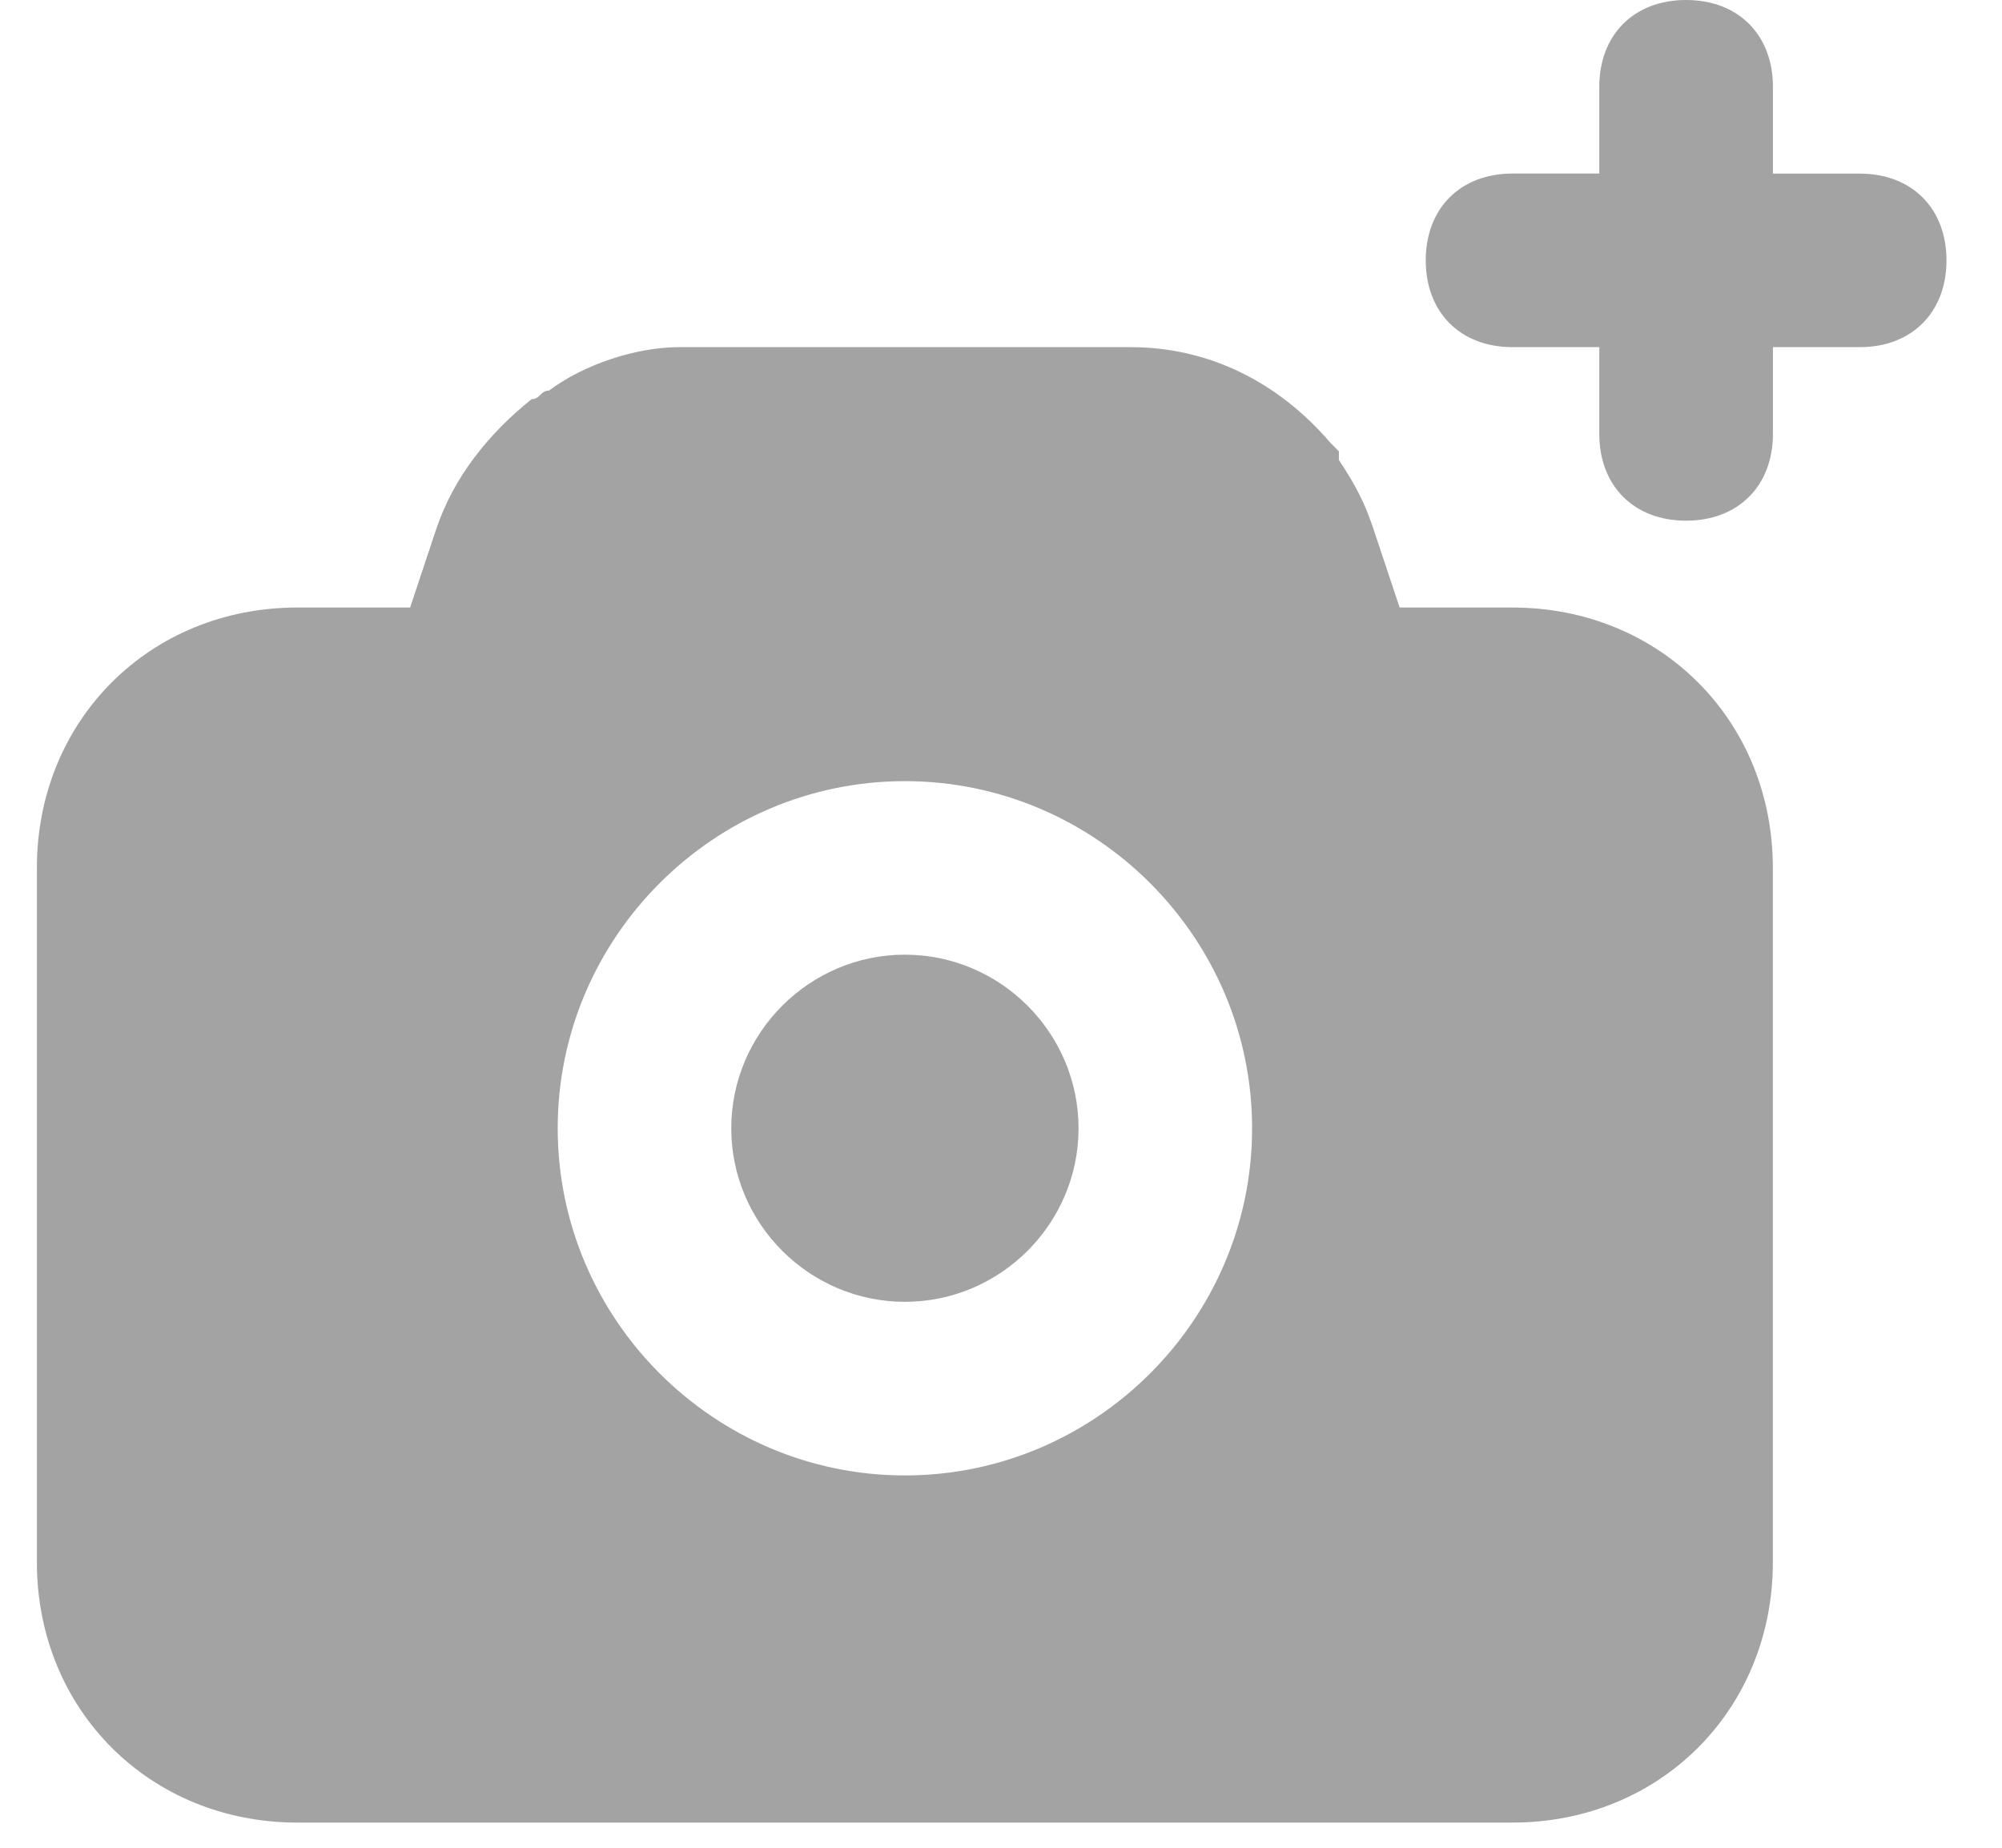
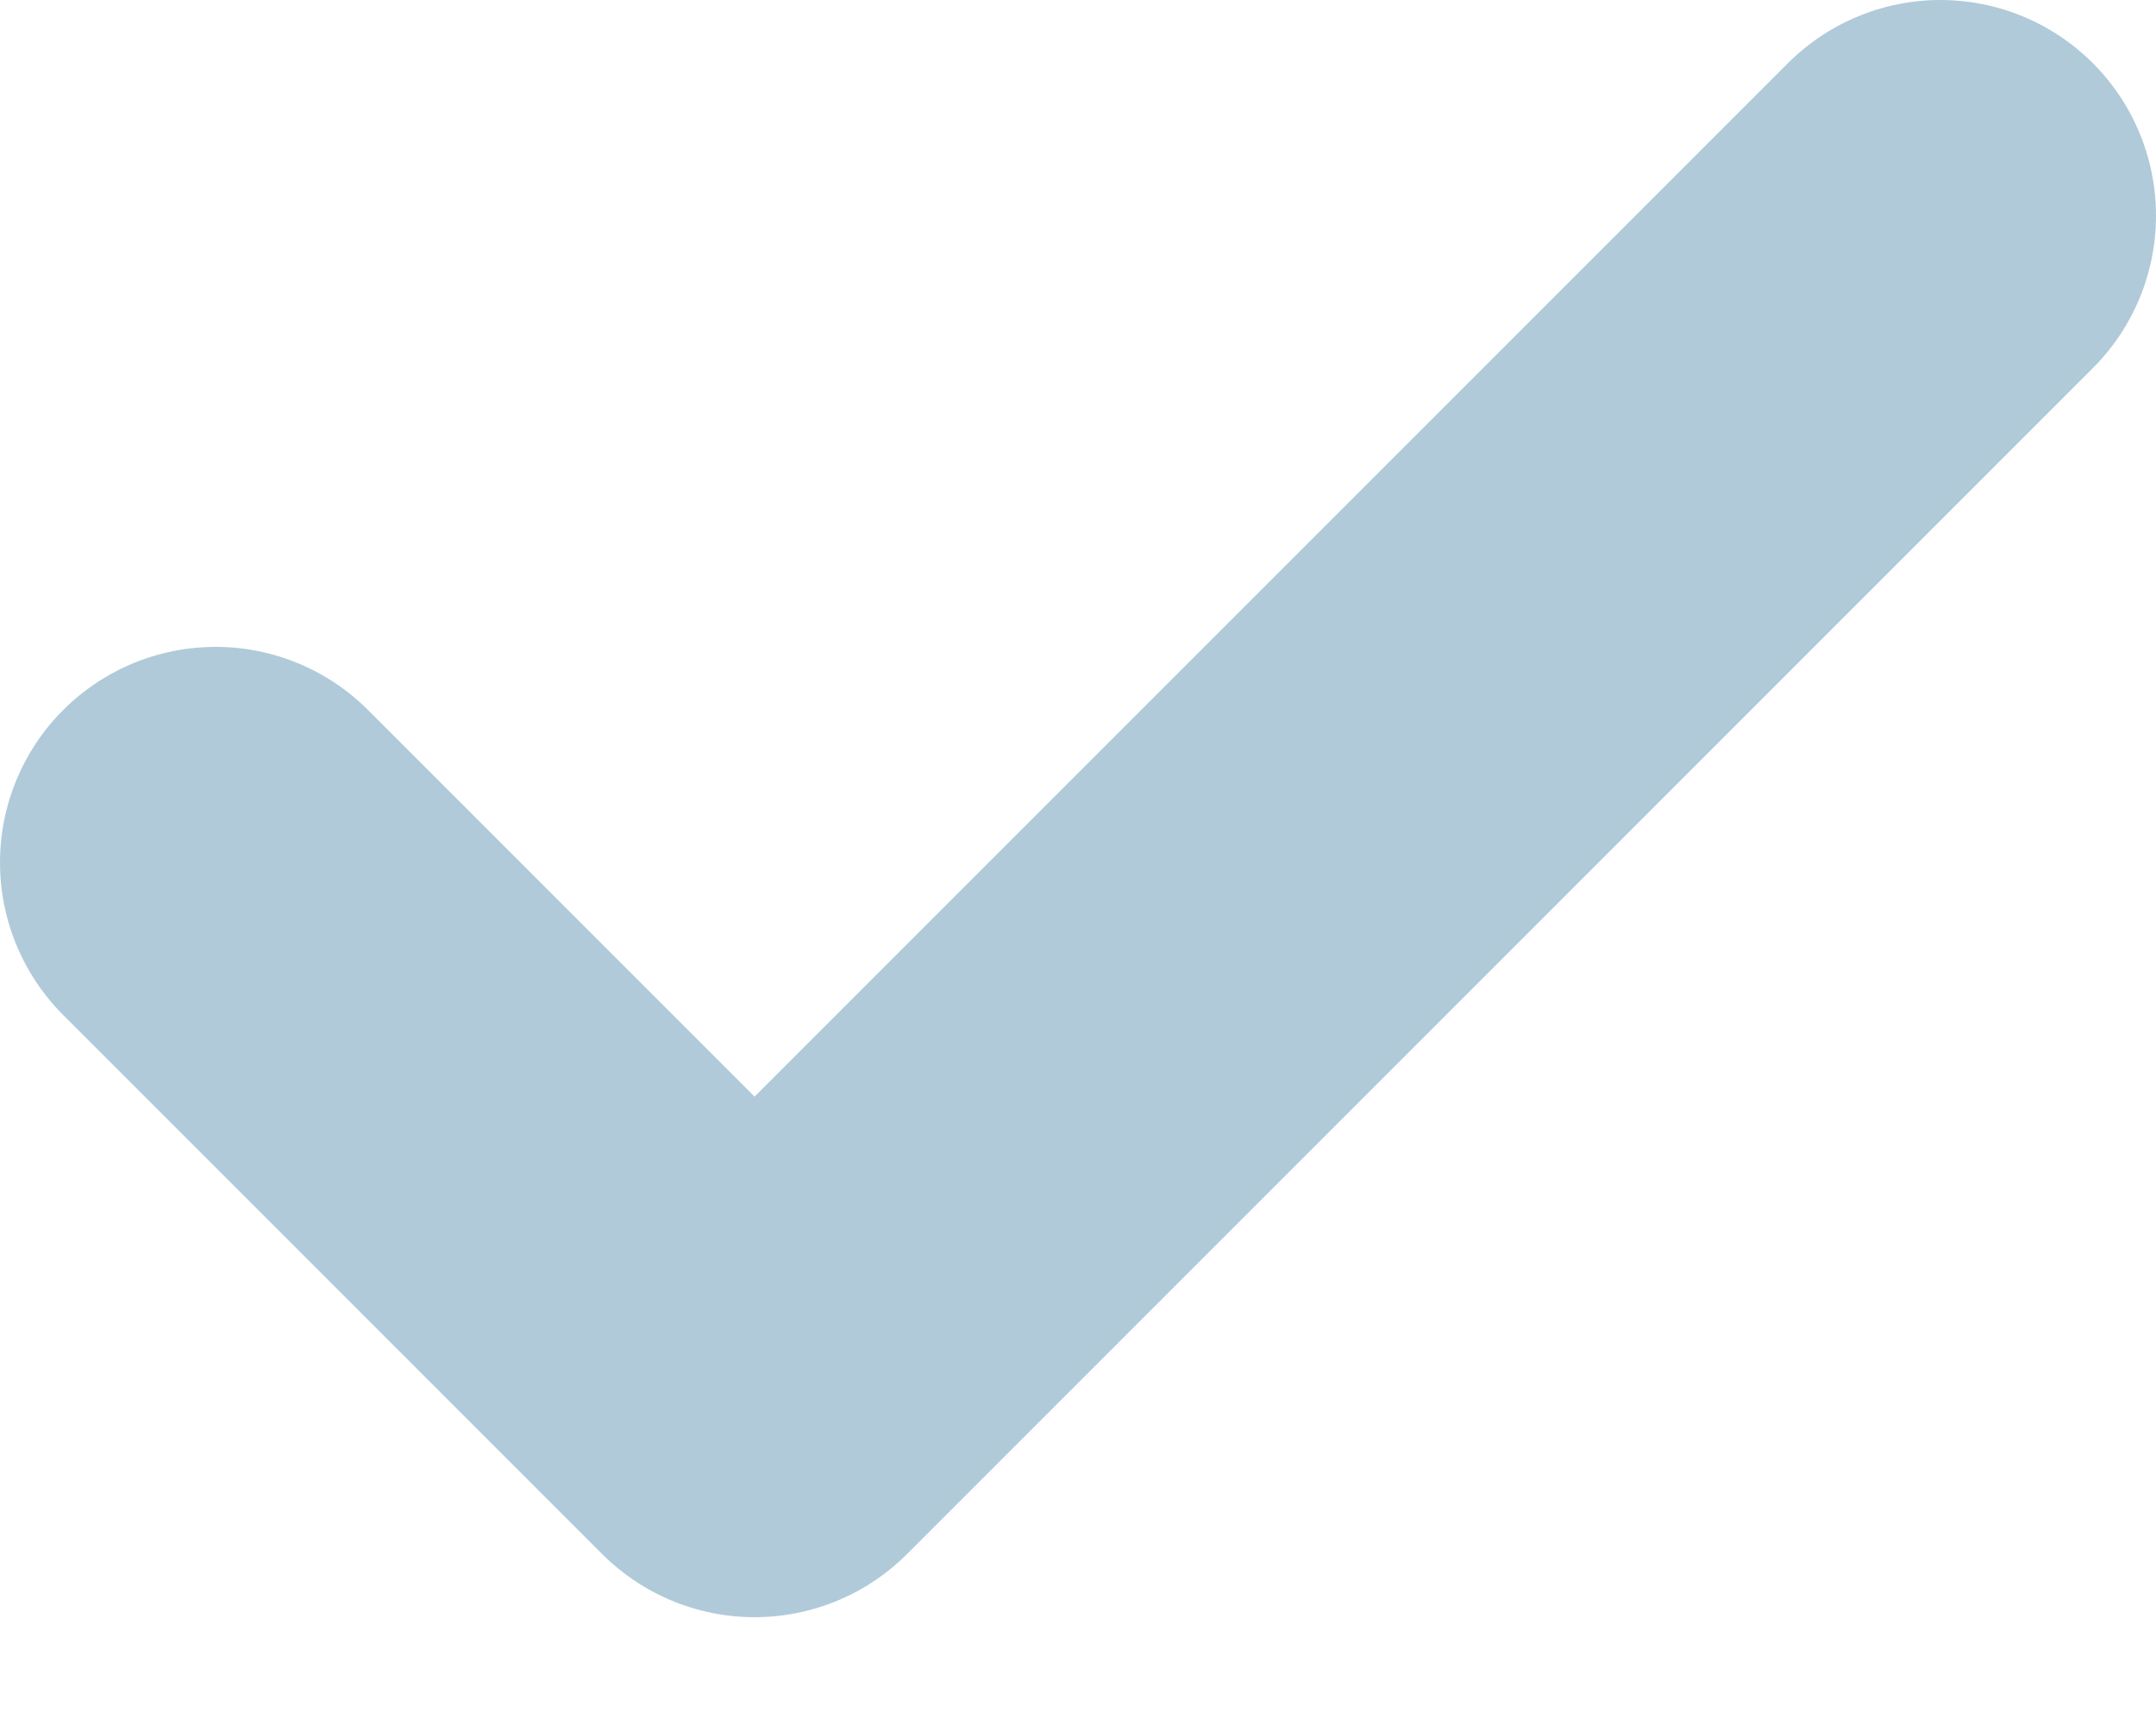
- <svg xmlns="http://www.w3.org/2000/svg" width="26" height="24" viewBox="0 0 26 24" fill="none">
-   <path d="M24.152 2.255H23.025L23.025 1.127C23.025 0.451 22.574 0 21.897 0C21.221 0 20.77 0.451 20.77 1.127V2.254H19.643C18.967 2.254 18.516 2.705 18.516 3.382C18.516 4.058 18.967 4.509 19.643 4.509H20.77V5.636C20.77 6.312 21.221 6.763 21.897 6.763C22.574 6.763 23.025 6.312 23.025 5.636V4.509H24.152C24.828 4.509 25.279 4.058 25.279 3.382C25.279 2.705 24.828 2.255 24.152 2.255H24.152ZM11.752 12.4C10.512 12.4 9.497 13.415 9.497 14.655C9.497 15.895 10.512 16.909 11.752 16.909C12.992 16.909 14.007 15.895 14.007 14.655C14.007 13.415 12.992 12.4 11.752 12.4ZM19.643 7.891H18.177L17.839 6.876C17.726 6.538 17.613 6.313 17.388 5.974V5.862L17.276 5.749C16.599 4.96 15.697 4.509 14.683 4.509H8.821C8.257 4.509 7.581 4.735 7.13 5.073C7.017 5.073 7.017 5.185 6.904 5.185C6.341 5.636 5.89 6.2 5.664 6.876L5.326 7.891H3.861C1.944 7.891 0.479 9.356 0.479 11.273V20.291C0.479 22.207 1.944 23.673 3.861 23.673H19.643C21.559 23.673 23.024 22.207 23.024 20.291V11.273C23.024 9.356 21.559 7.891 19.642 7.891H19.643ZM11.752 19.164C9.272 19.164 7.243 17.135 7.243 14.655C7.243 12.175 9.272 10.146 11.752 10.146C14.232 10.146 16.261 12.175 16.261 14.655C16.261 17.135 14.232 19.164 11.752 19.164Z" fill="#A3A3A3" />
+ <svg xmlns="http://www.w3.org/2000/svg" width="10" height="8" viewBox="0 0 10 8" fill="none">
+   <path d="M9 1L3.5 6.5L1 4" stroke="#B0CAD9" stroke-width="2" stroke-linecap="round" stroke-linejoin="round" />
</svg>
